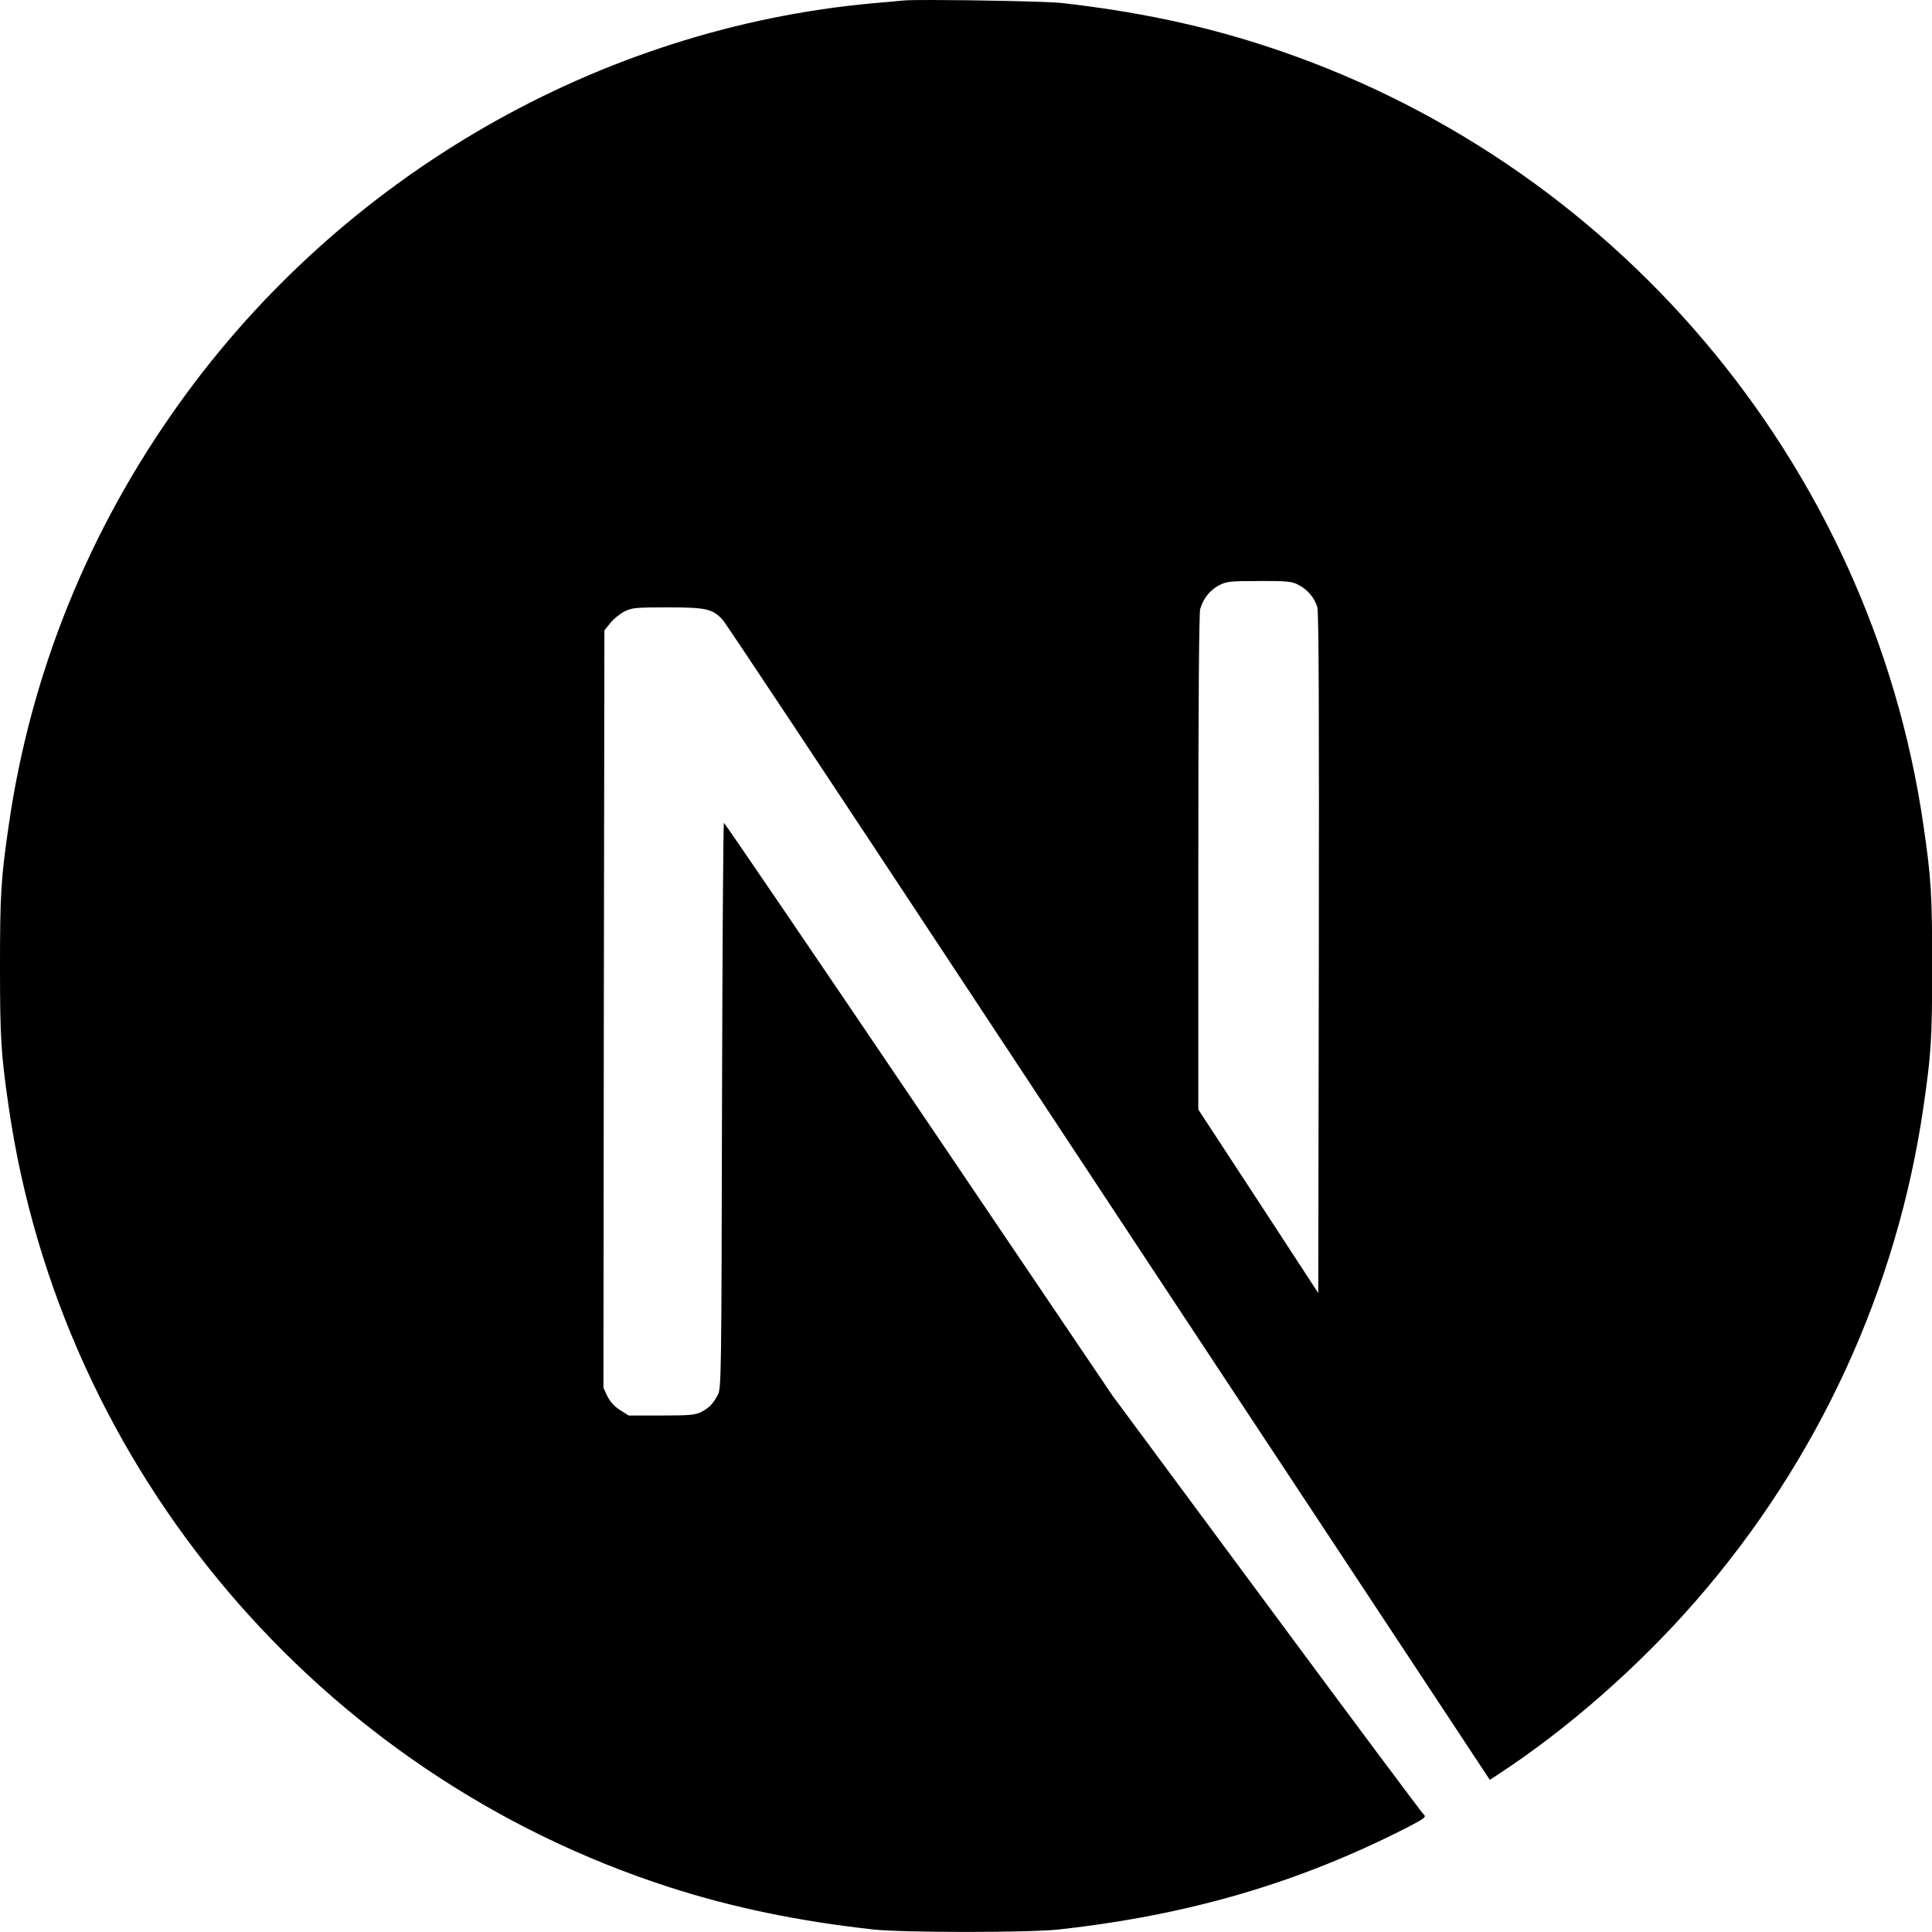
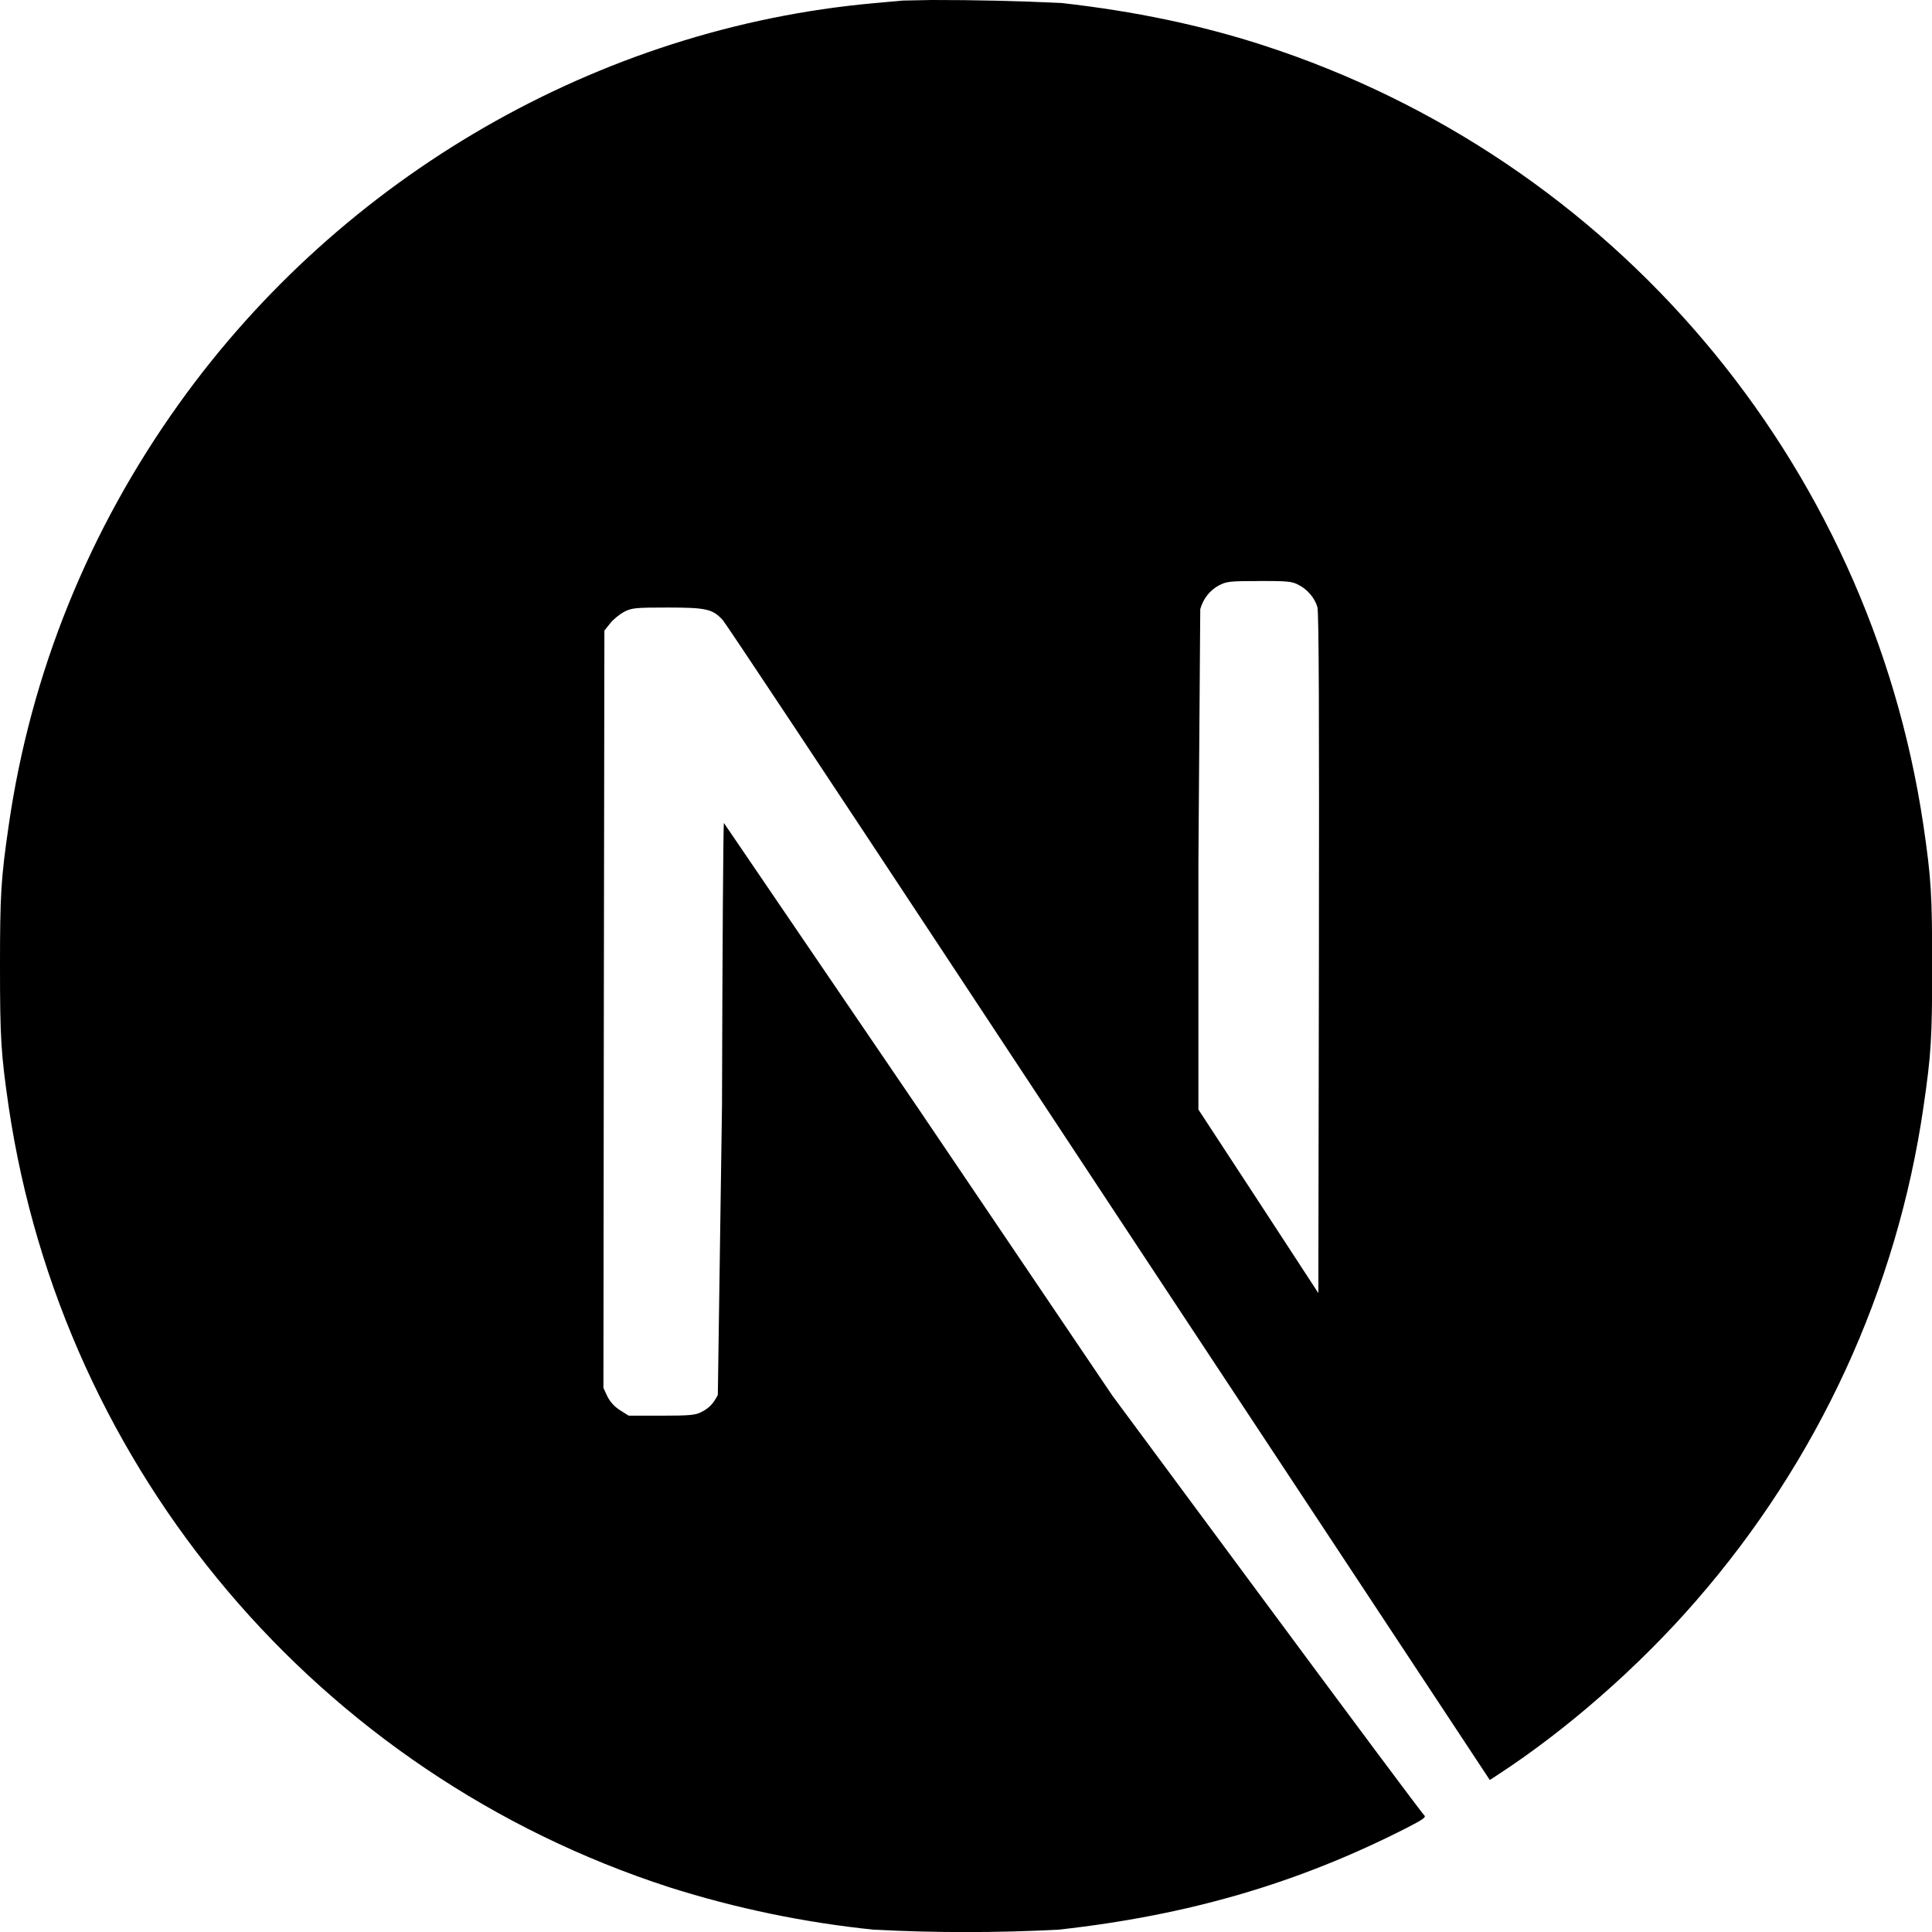
- <svg xmlns="http://www.w3.org/2000/svg" role="img" viewBox="0 0 24 24">
-   <path d="M11.572 0c-.176 0-.31.001-.358.007-.052.005-.216.021-.364.033-3.409.307-6.602 2.146-8.624 4.973C1.1 6.584.38 8.367.108 10.255c-.096.659-.108.854-.108 1.747s.012 1.088.108 1.748c.652 4.506 3.859 8.292 8.209 9.694.779.251 1.6.422 2.534.525.364.04 1.935.04 2.299 0 1.612-.178 2.977-.577 4.324-1.264.206-.106.246-.134.218-.157-.019-.014-.899-1.194-1.954-2.62l-1.919-2.592-2.405-3.558c-1.323-1.956-2.412-3.556-2.421-3.556-.009-.003-.019 1.579-.024 3.509-.007 3.38-.009 3.516-.052 3.596-.061.115-.108.162-.206.213-.075.037-.141.044-.495.044h-.406l-.108-.068a.438.438 0 01-.157-.171l-.049-.106.005-4.703.007-4.705.073-.091c.038-.049.117-.113.174-.143.096-.047.134-.052.54-.052.479 0 .558.019.683.155.035.038 1.337 1.999 2.895 4.361a10760.433 10760.433 0 004.734 7.171l1.9 2.878.096-.063c.852-.554 1.752-1.342 2.466-2.163 1.518-1.743 2.496-3.868 2.825-6.134.096-.659.108-.854.108-1.748 0-.894-.012-1.088-.108-1.748-.652-4.506-3.859-8.292-8.209-9.694-.767-.249-1.584-.42-2.498-.523-.169-.018-1.083-.037-1.612-.037zm4.069 7.217c.347 0 .408.005.486.047.113.056.204.164.237.277.019.061.023 1.365.019 4.304l-.007 4.218-.744-1.14-.746-1.14v-3.066c0-1.982.009-3.096.023-3.15.037-.131.12-.235.232-.295.096-.049.131-.054.5-.054z" />
+ <svg xmlns="http://www.w3.org/2000/svg" viewBox="0 0 24 24">
+   <path d="M11.573 0l-.358.007-.364.033C7.442.347 4.249 2.186 2.226 5.012 1.1 6.584.38 8.367.108 10.255.012 10.914 0 11.109 0 12.002s.012 1.088.108 1.748a12.05 12.05 0 0 0 8.209 9.695 12.68 12.68 0 0 0 2.534.526 22.04 22.04 0 0 0 2.299 0c1.612-.178 2.977-.577 4.324-1.264.206-.106.246-.134.218-.157-.019-.014-.899-1.194-1.954-2.62l-1.919-2.592-2.405-3.558-2.421-3.556c-.009-.003-.019 1.579-.024 3.509l-.052 3.596c-.061.115-.108.162-.206.213-.075.037-.141.044-.495.044H7.81l-.108-.068a.438.438 0 0 1-.157-.171l-.049-.106.005-4.703.007-4.705.073-.091c.038-.049.117-.112.174-.143.096-.047.134-.052.54-.052.479 0 .558.019.683.155.035.038 1.337 1.999 2.895 4.361a10760.433 10760.433 0 0 0 4.734 7.171l1.9 2.878.096-.063c.852-.554 1.753-1.342 2.466-2.163 1.518-1.743 2.496-3.868 2.825-6.134.096-.659.108-.854.108-1.748s-.012-1.088-.108-1.748A12.05 12.05 0 0 0 15.684.56C14.916.312 14.1.14 13.185.037A33.12 33.12 0 0 0 11.573 0zm4.069 7.217c.347 0 .408.005.486.047.113.056.204.164.237.277.019.061.023 1.365.019 4.304l-.007 4.218-.744-1.14-.746-1.14v-3.066l.023-3.15c.037-.131.12-.235.232-.295.096-.049.131-.054.5-.054z" />
</svg>
